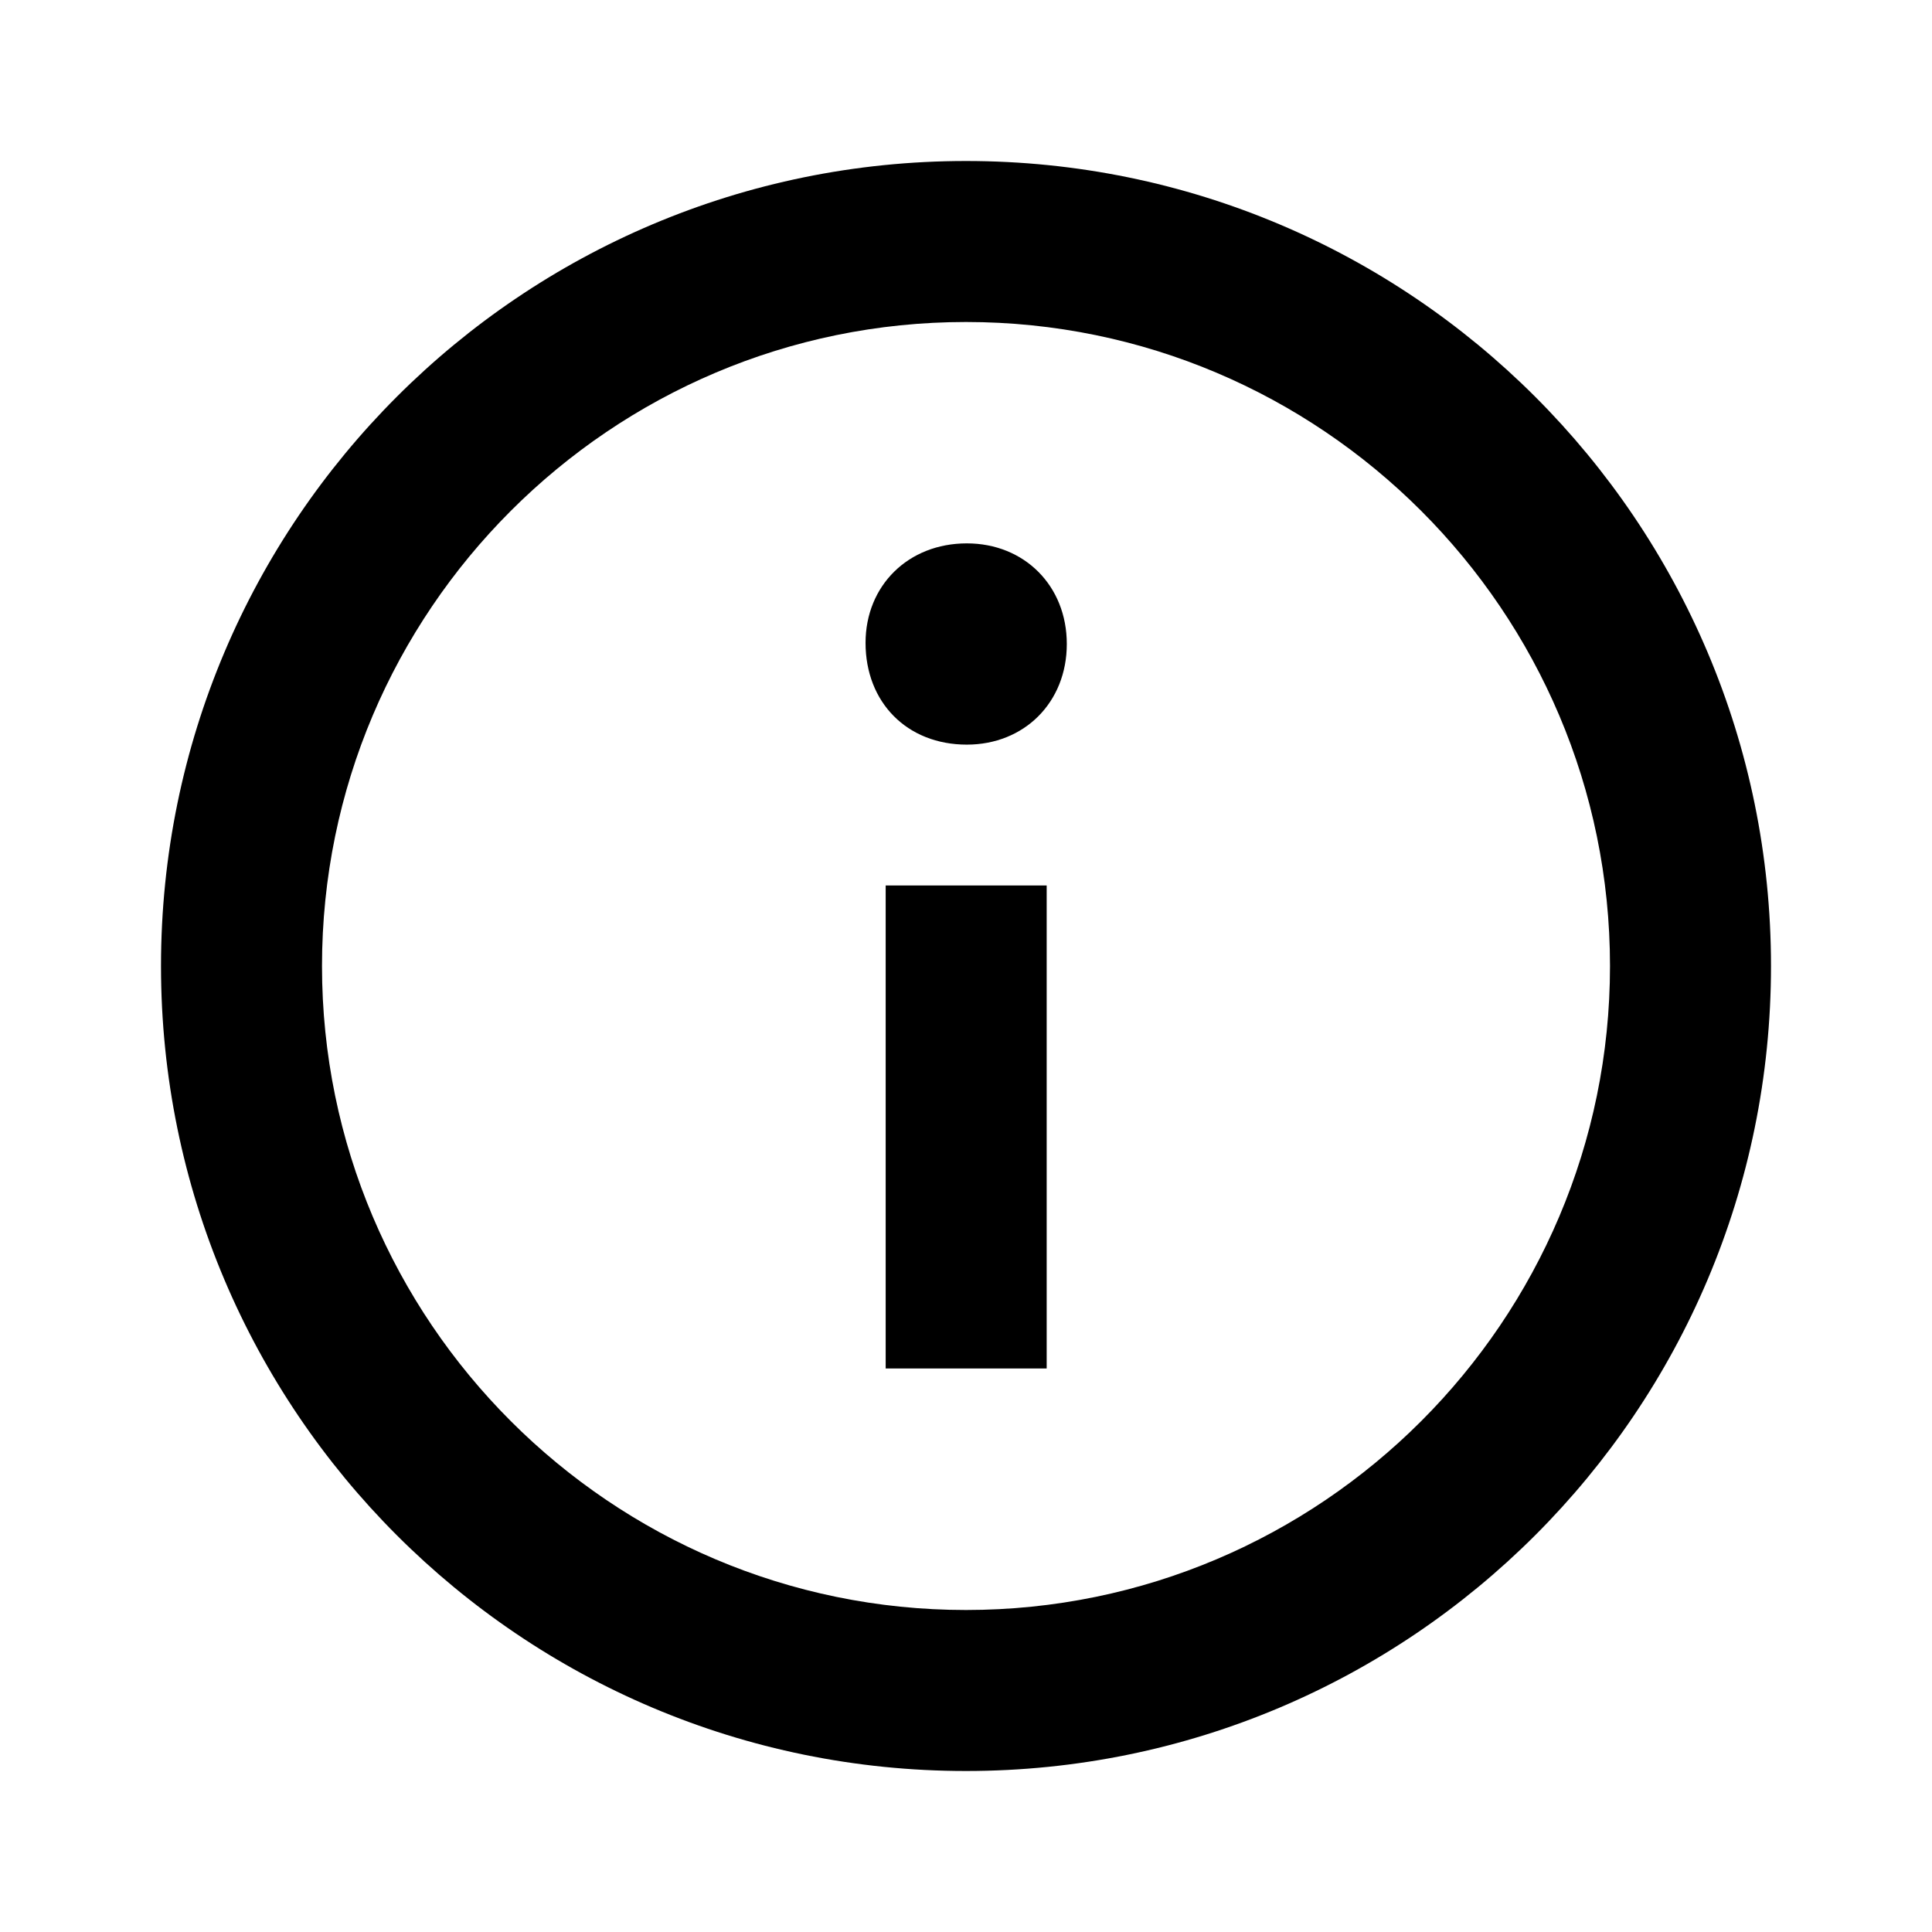
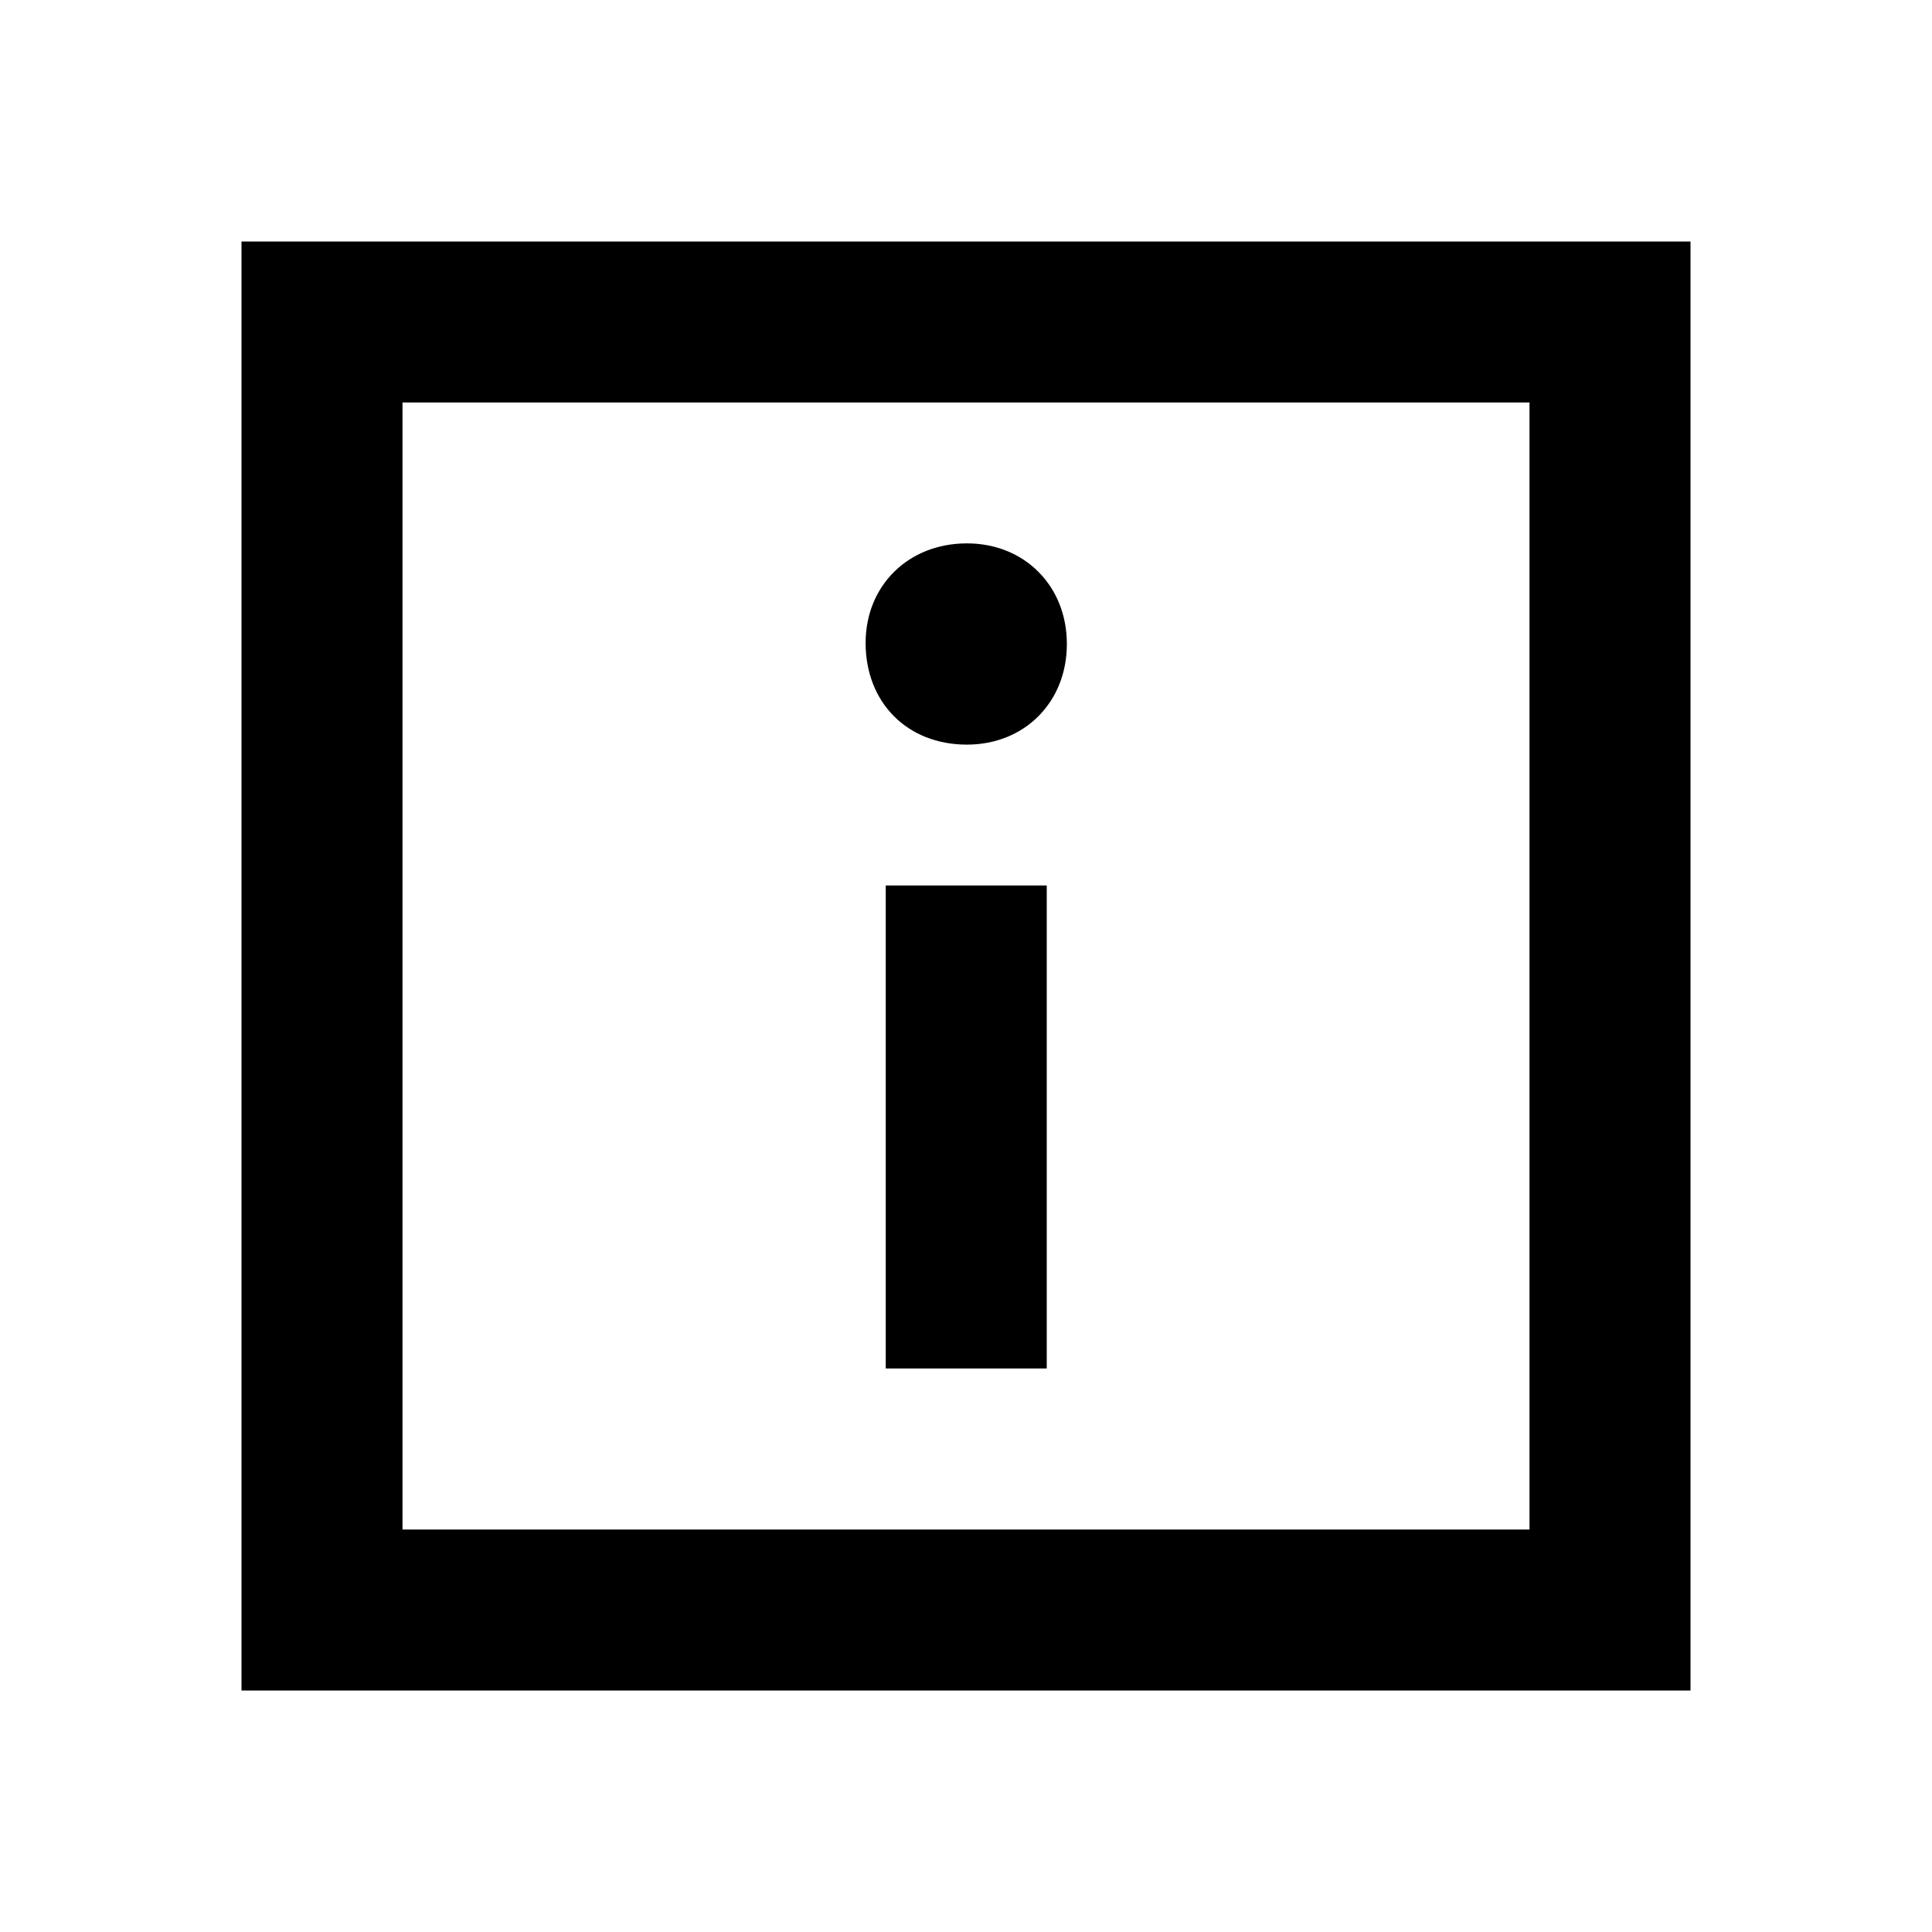
- <svg xmlns="http://www.w3.org/2000/svg" width="512px" height="512px" viewBox="0 0 512 512" version="1.1">
-   <g id="Page-1" stroke="none" stroke-width="1" fill="none" fill-rule="evenodd">
-     <g id="add" fill="#000000" transform="translate(42.66667, 42.66667)">
-       <path d="M213.333,3.55271368e-14 C95.513,3.55271368e-14 3.55271368e-14,95.512 3.55271368e-14,213.333 C3.55271368e-14,331.154 95.513,426.667 213.333,426.667 C331.155,426.667 426.667,331.154 426.667,213.333 C426.667,95.512 331.155,3.55271368e-14 213.333,3.55271368e-14 Z M213.333,384 C119.228,384 42.667,307.439 42.667,213.333 C42.667,119.228 119.228,42.667 213.333,42.667 C307.44,42.667 384,119.228 384,213.333 C384,307.439 307.44,384 213.333,384 Z M240.047,128 C240.047,143.468 228.785,154.667 213.55,154.667 C197.699,154.667 186.713,143.468 186.713,127.704 C186.713,112.554 197.996,101.333 213.55,101.333 C228.785,101.333 240.047,112.554 240.047,128 Z M192.047,192 L234.713,192 L234.713,320 L192.047,320 L192.047,192 Z" id="Shape" />
-     </g>
-   </g>
+ <svg xmlns="http://www.w3.org/2000/svg" width="24" height="24" viewBox="0 0 24 24" fill="none">
+   <path fill-rule="evenodd" clip-rule="evenodd" d="M21 21H3V3H21V21ZM5 5V19H19V5H5ZM13.253 8C13.253 8.725 12.725 9.25 12.011 9.25C11.268 9.25 10.753 8.725 10.753 7.987C10.753 7.276 11.282 6.75 12.011 6.75C12.725 6.75 13.253 7.276 13.253 8ZM11.003 11H13.003V17H11.003V11Z" fill="black" />
</svg>
